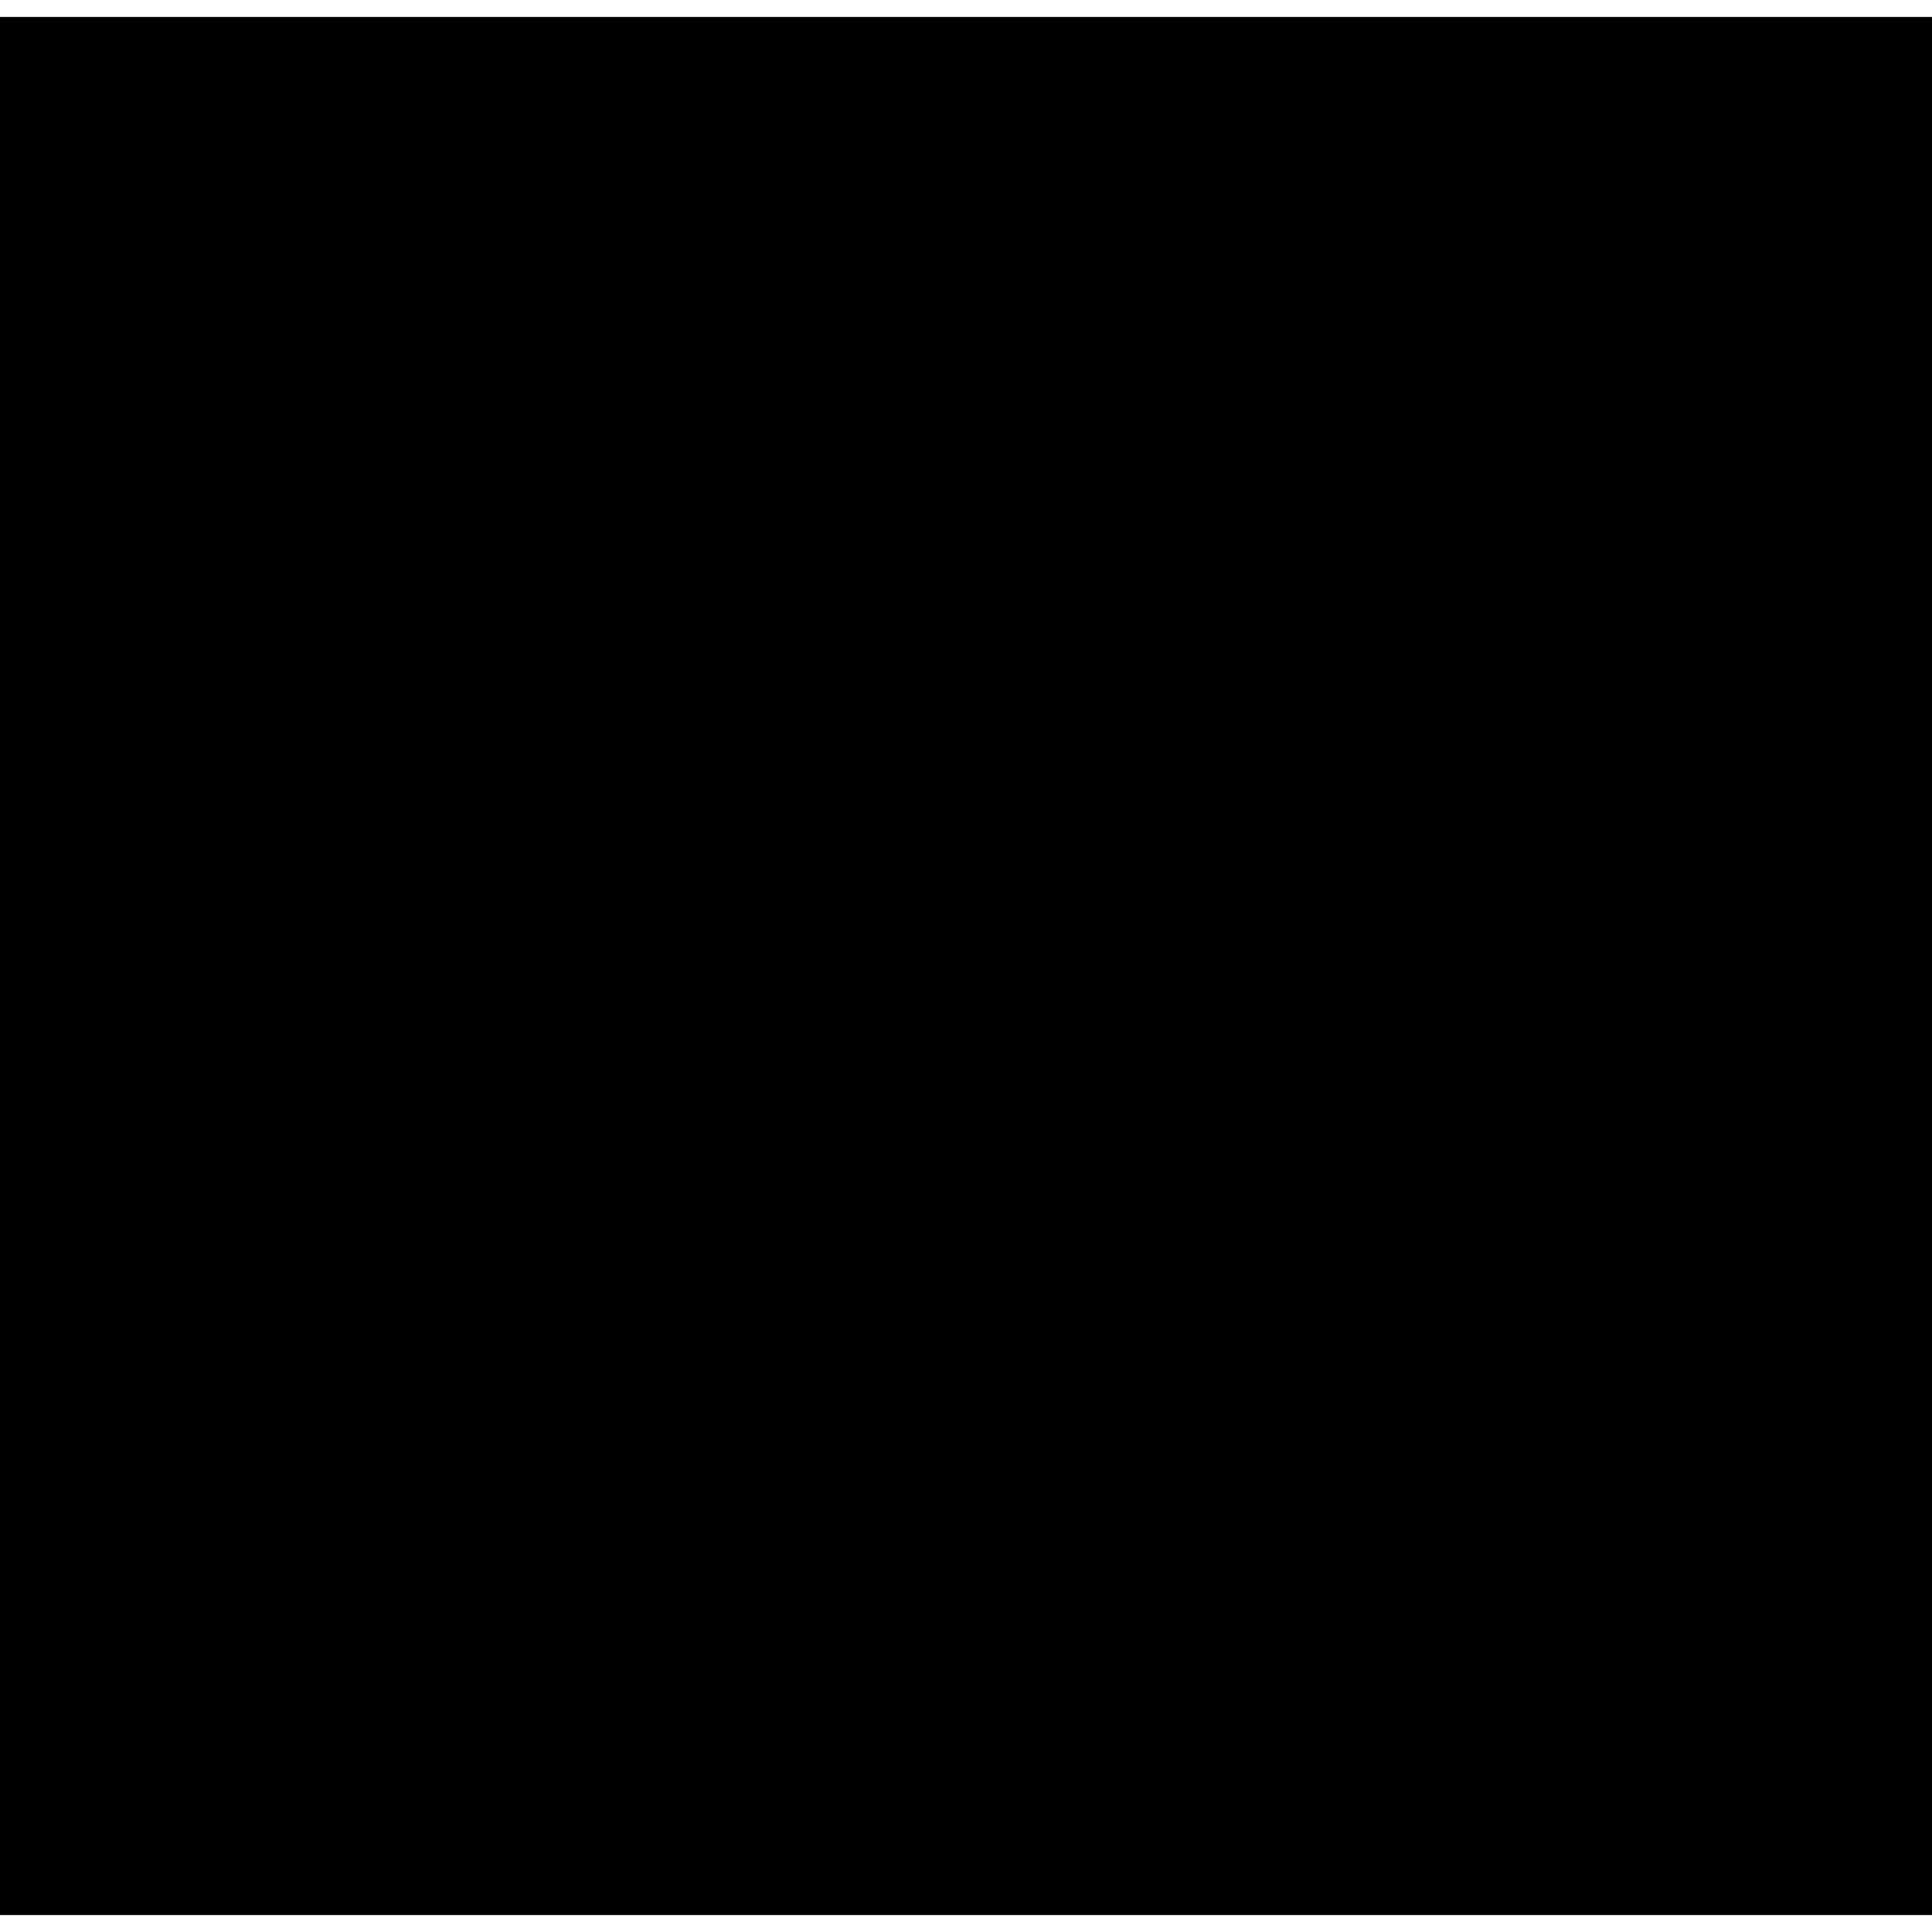
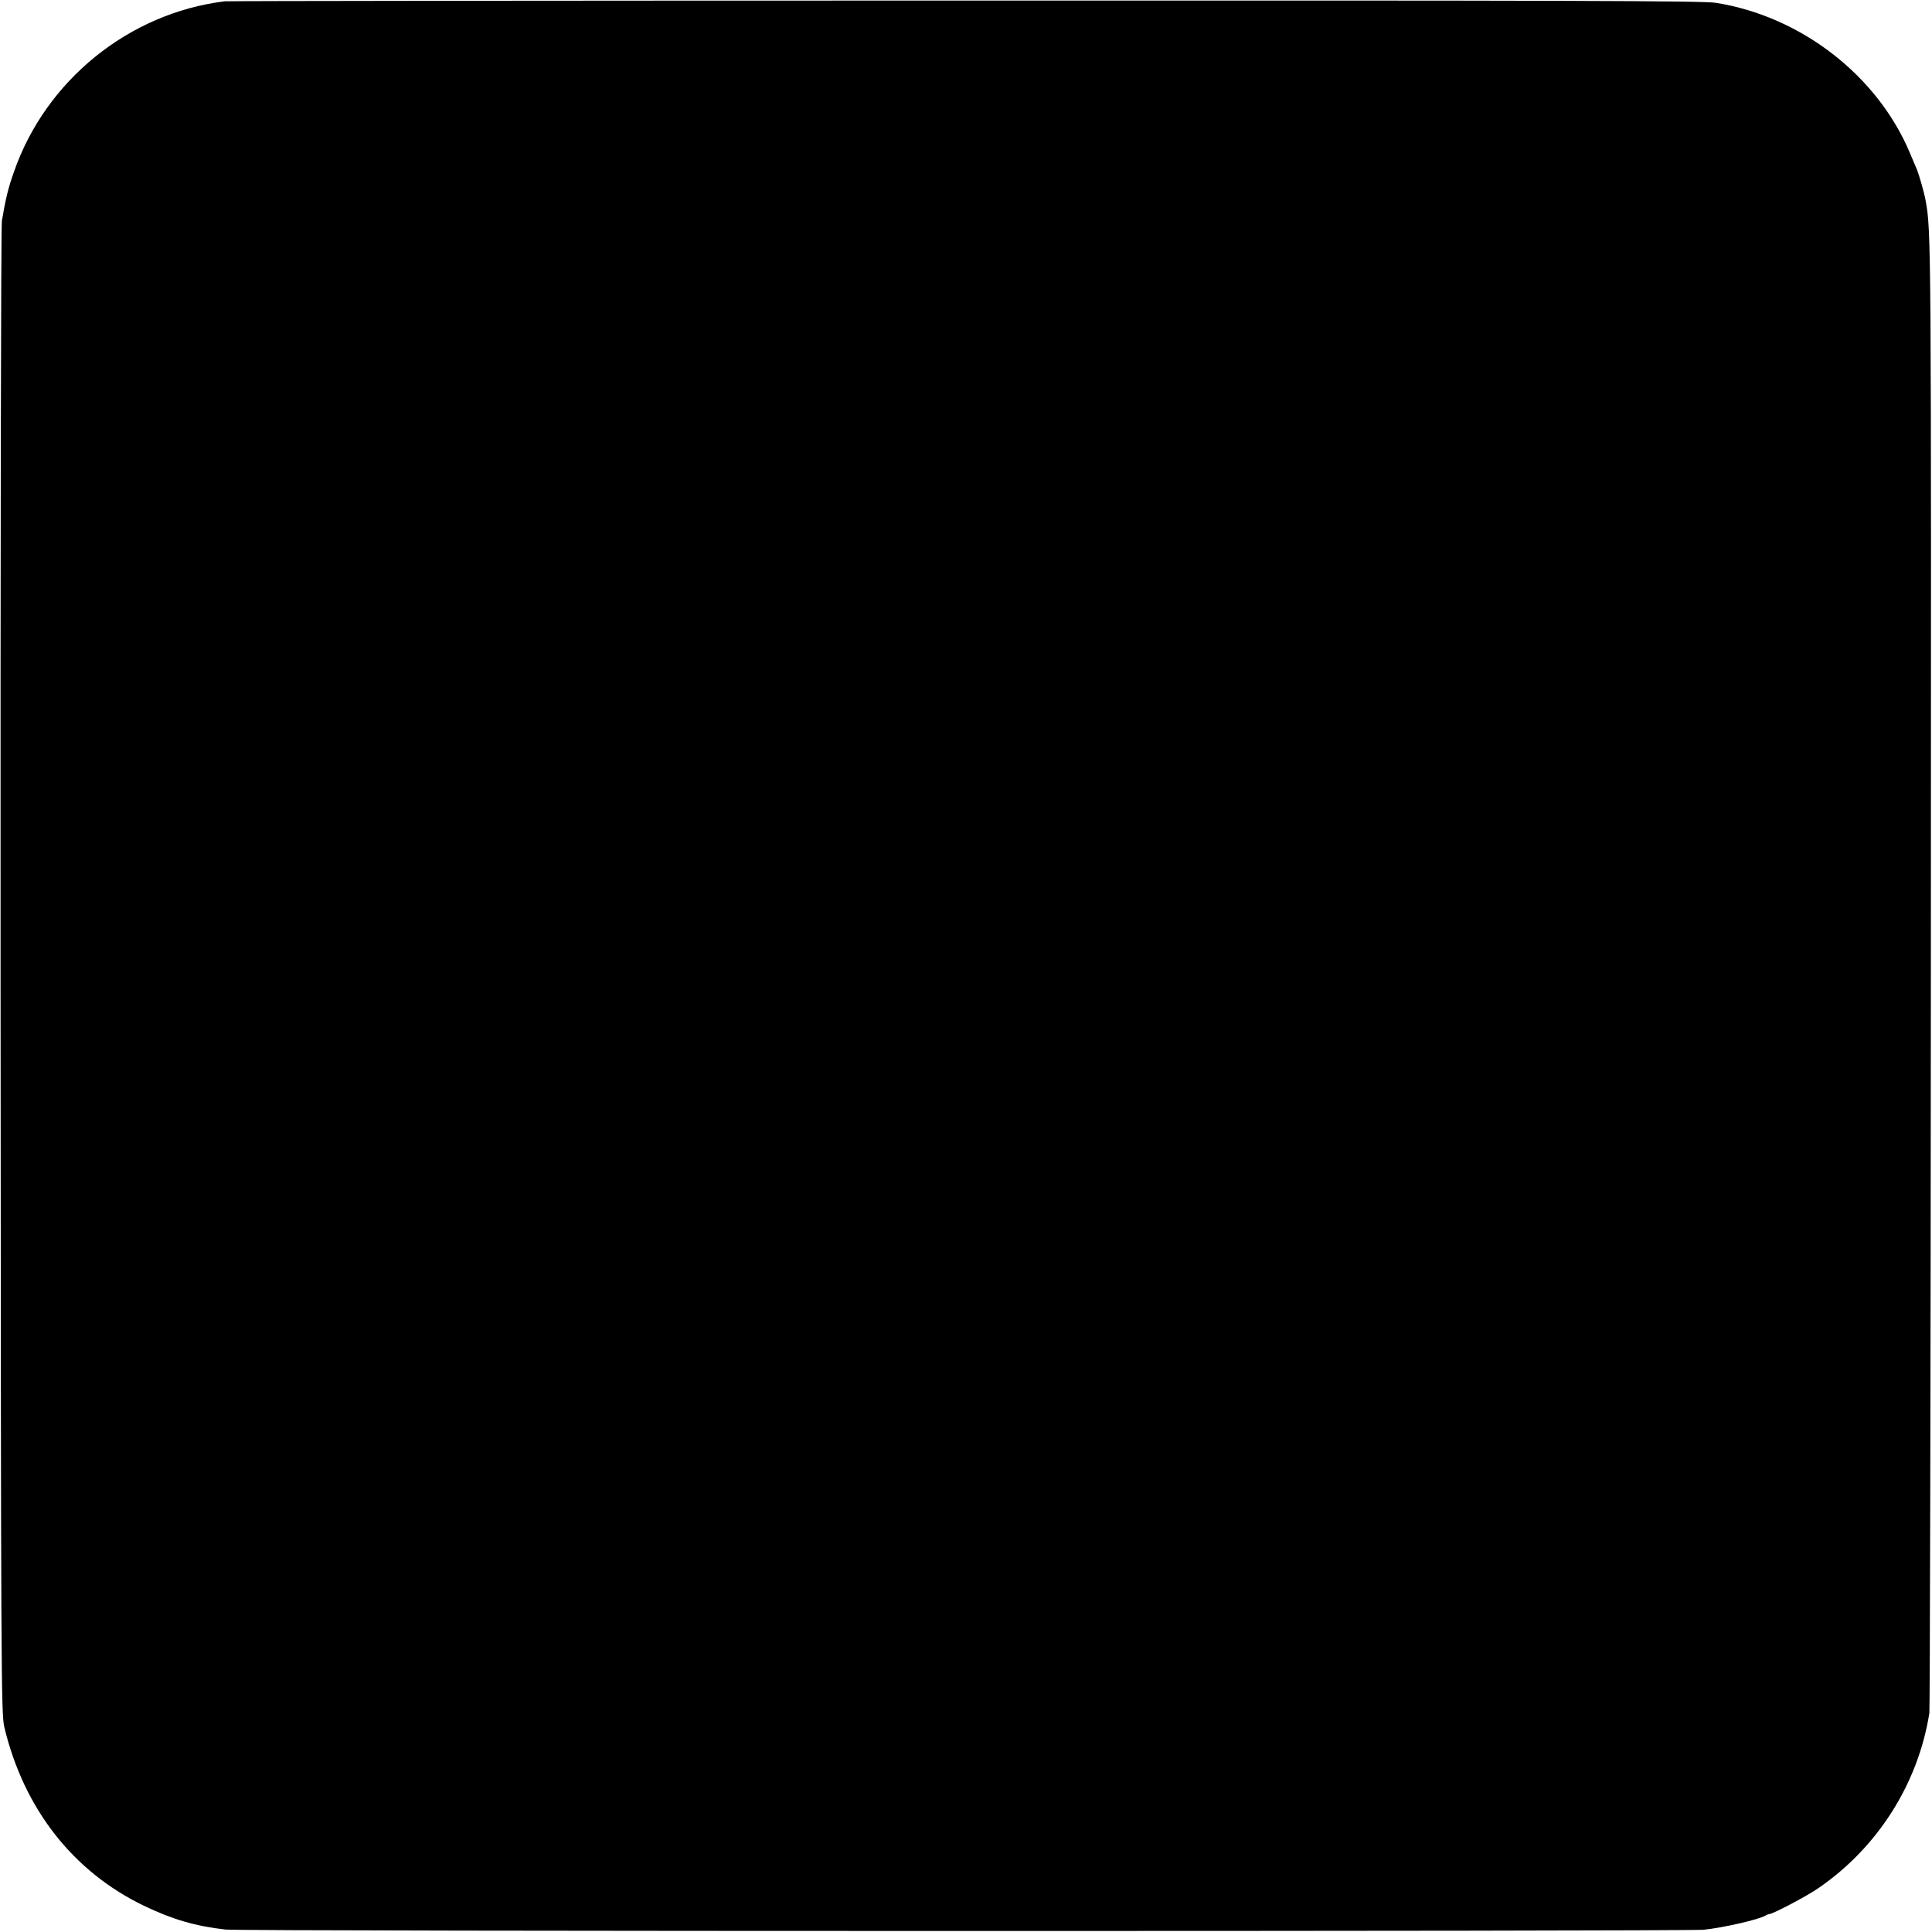
- <svg xmlns="http://www.w3.org/2000/svg" version="1.0" width="114pt" height="114pt" viewBox="0 0 114 114" preserveAspectRatio="xMidYMid meet">
-   <g transform="translate(0,114) scale(0.1,-0.1)" fill="#000000" stroke="none">
-     <path d="M0 570 l0 -560 570 0 570 0 0 560 0 560 -570 0 -570 0 0 -560z" />
+ <svg xmlns="http://www.w3.org/2000/svg" version="1.0" width="1028pt" height="1028pt" viewBox="0 0 1028 1028" preserveAspectRatio="xMidYMid meet">
+   <g transform="translate(0,1028) scale(0.1,-0.1)" fill="#000000" stroke="none">
+     <path d="M1195 10273 c-510 -63 -952 -421 -1121 -908 -30 -84 -44 -142 -64 -260 -5 -28 -8 -1811 -7 -3995 2 -3754 3 -3949 20 -4020 104 -434 365 -768 742 -950 152 -73 275 -109 435 -127 81 -10 7769 -10 7865 -1 100 10 295 54 330 76 6 4 15 7 22 8 24 4 195 94 255 135 317 216 534 556 594 934 3 22 7 1797 8 3945 2 3898 2 3941 -28 4103 -6 37 -35 137 -45 162 -5 11 -22 52 -39 92 -174 413 -580 726 -1032 798 -70 11 -768 13 -3995 12 -2151 0 -3923 -2 -3940 -4z" />
  </g>
</svg>
